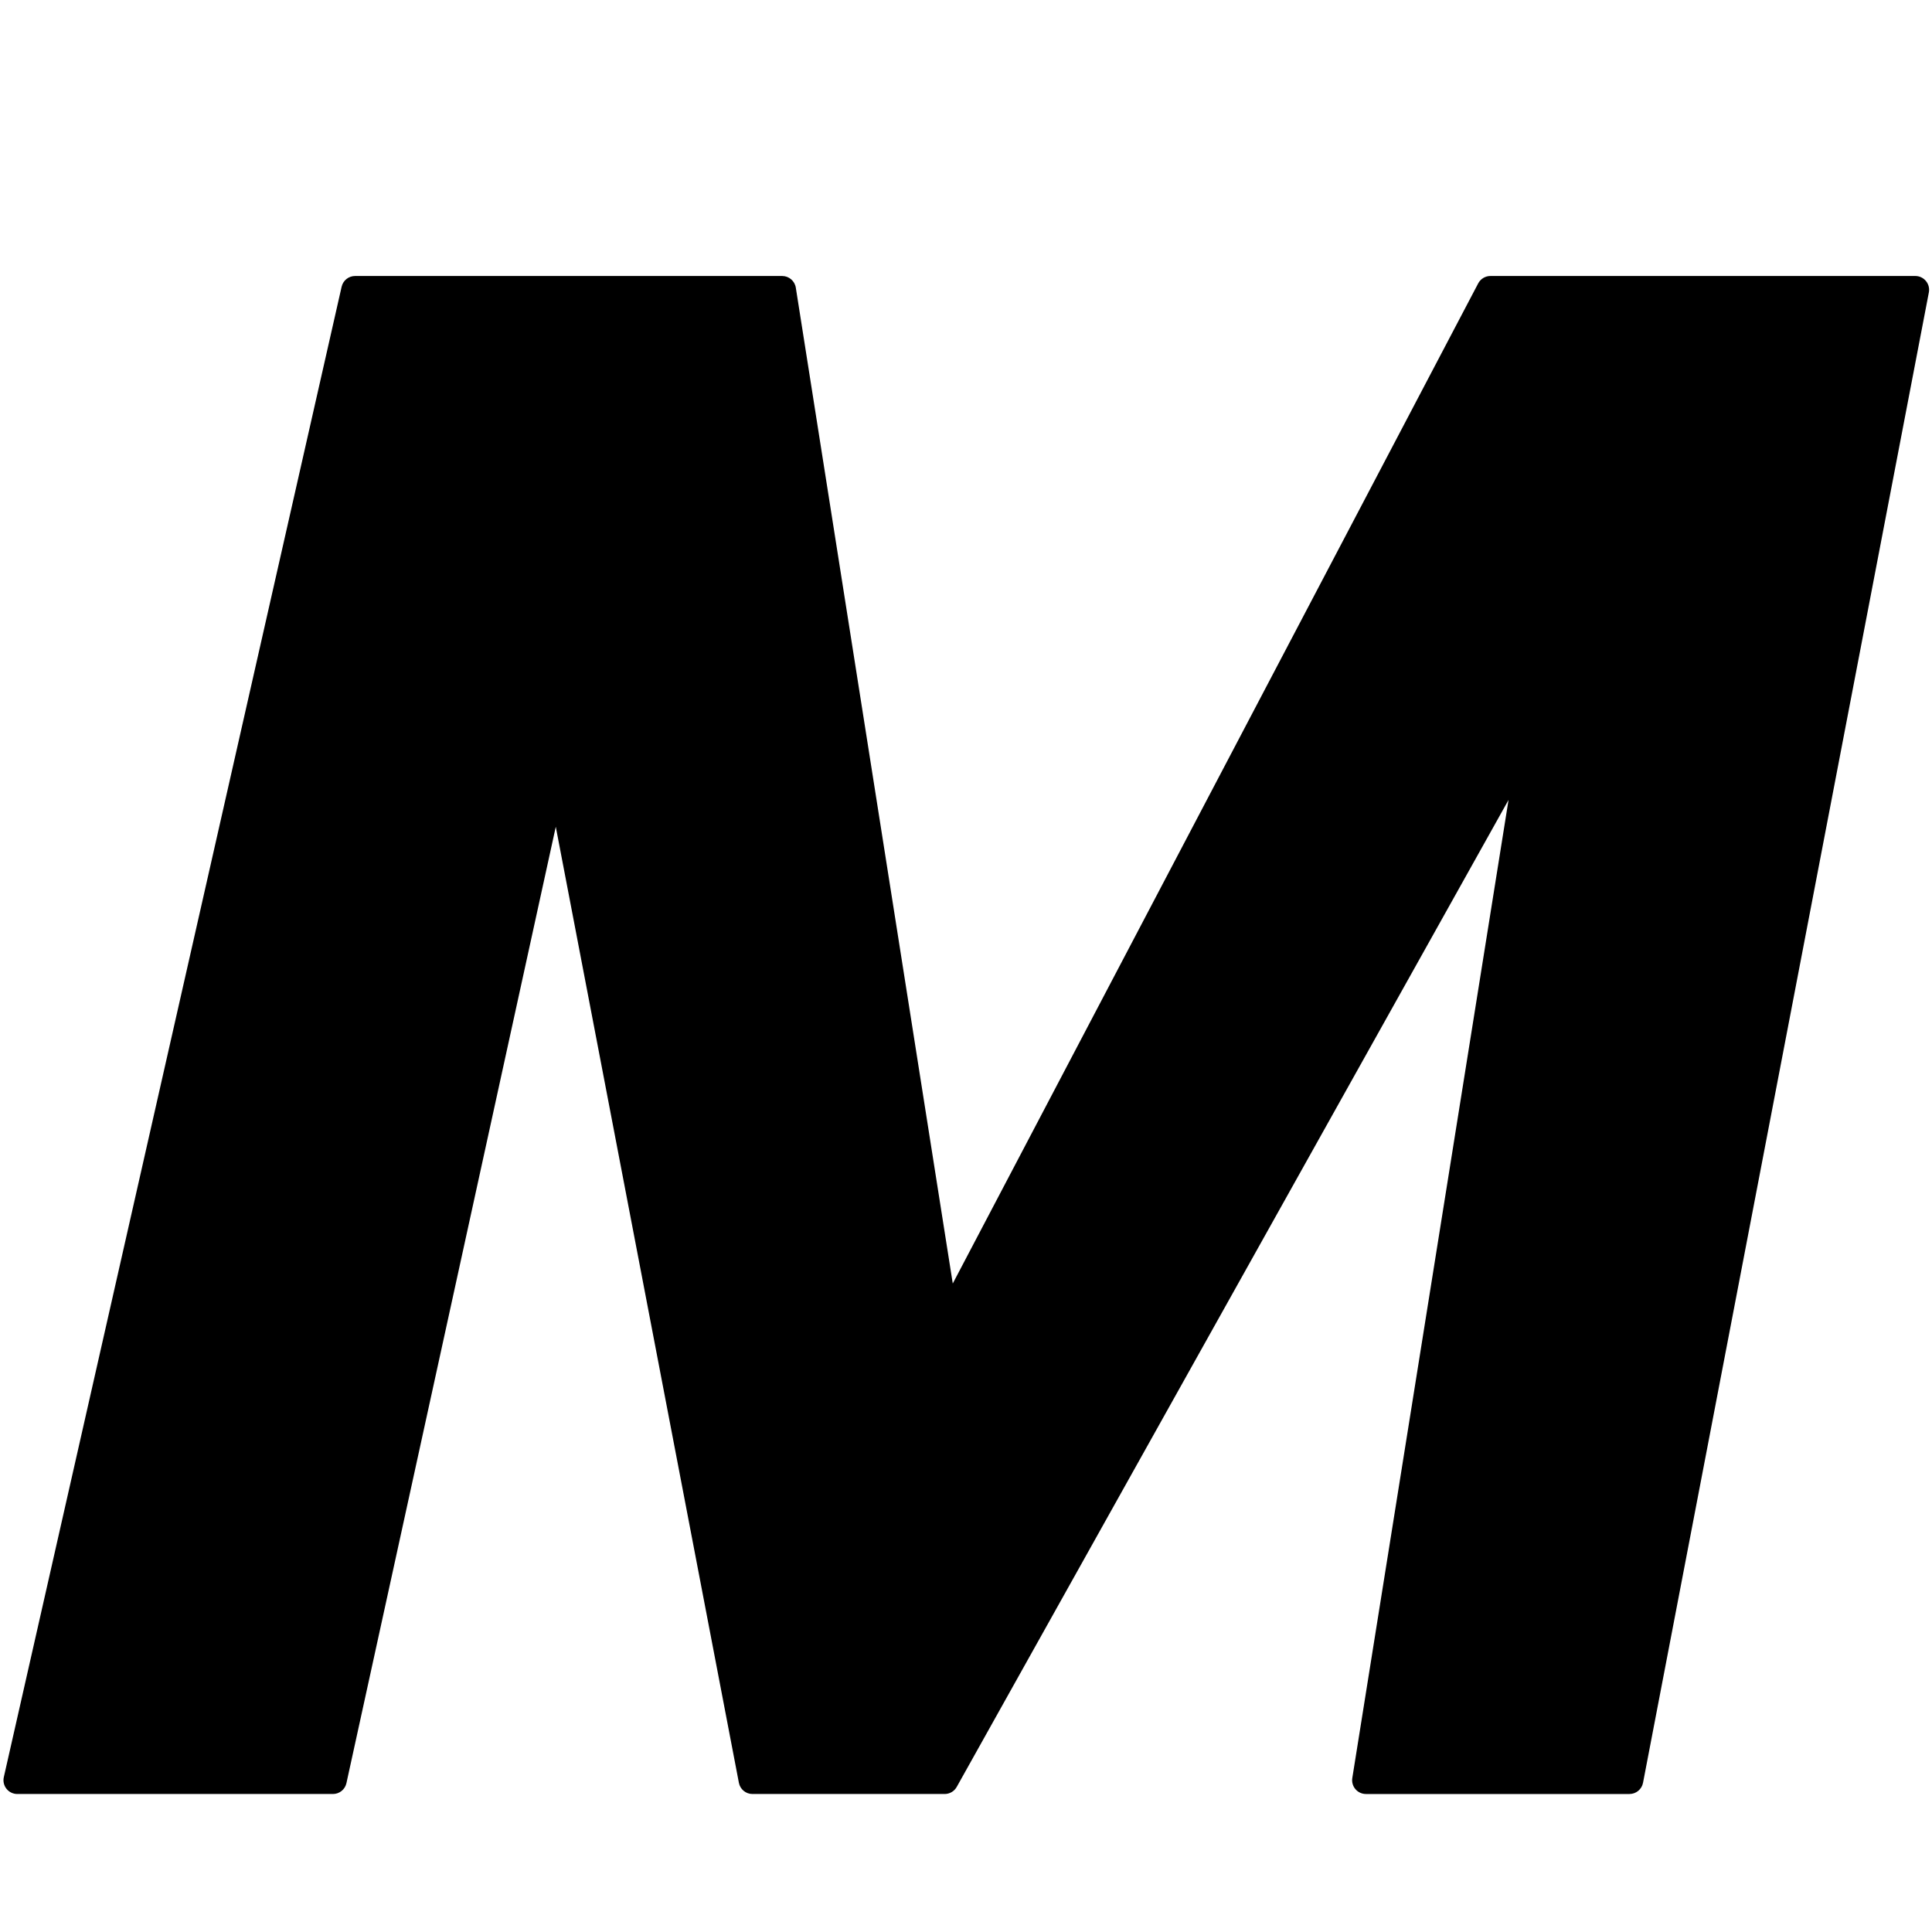
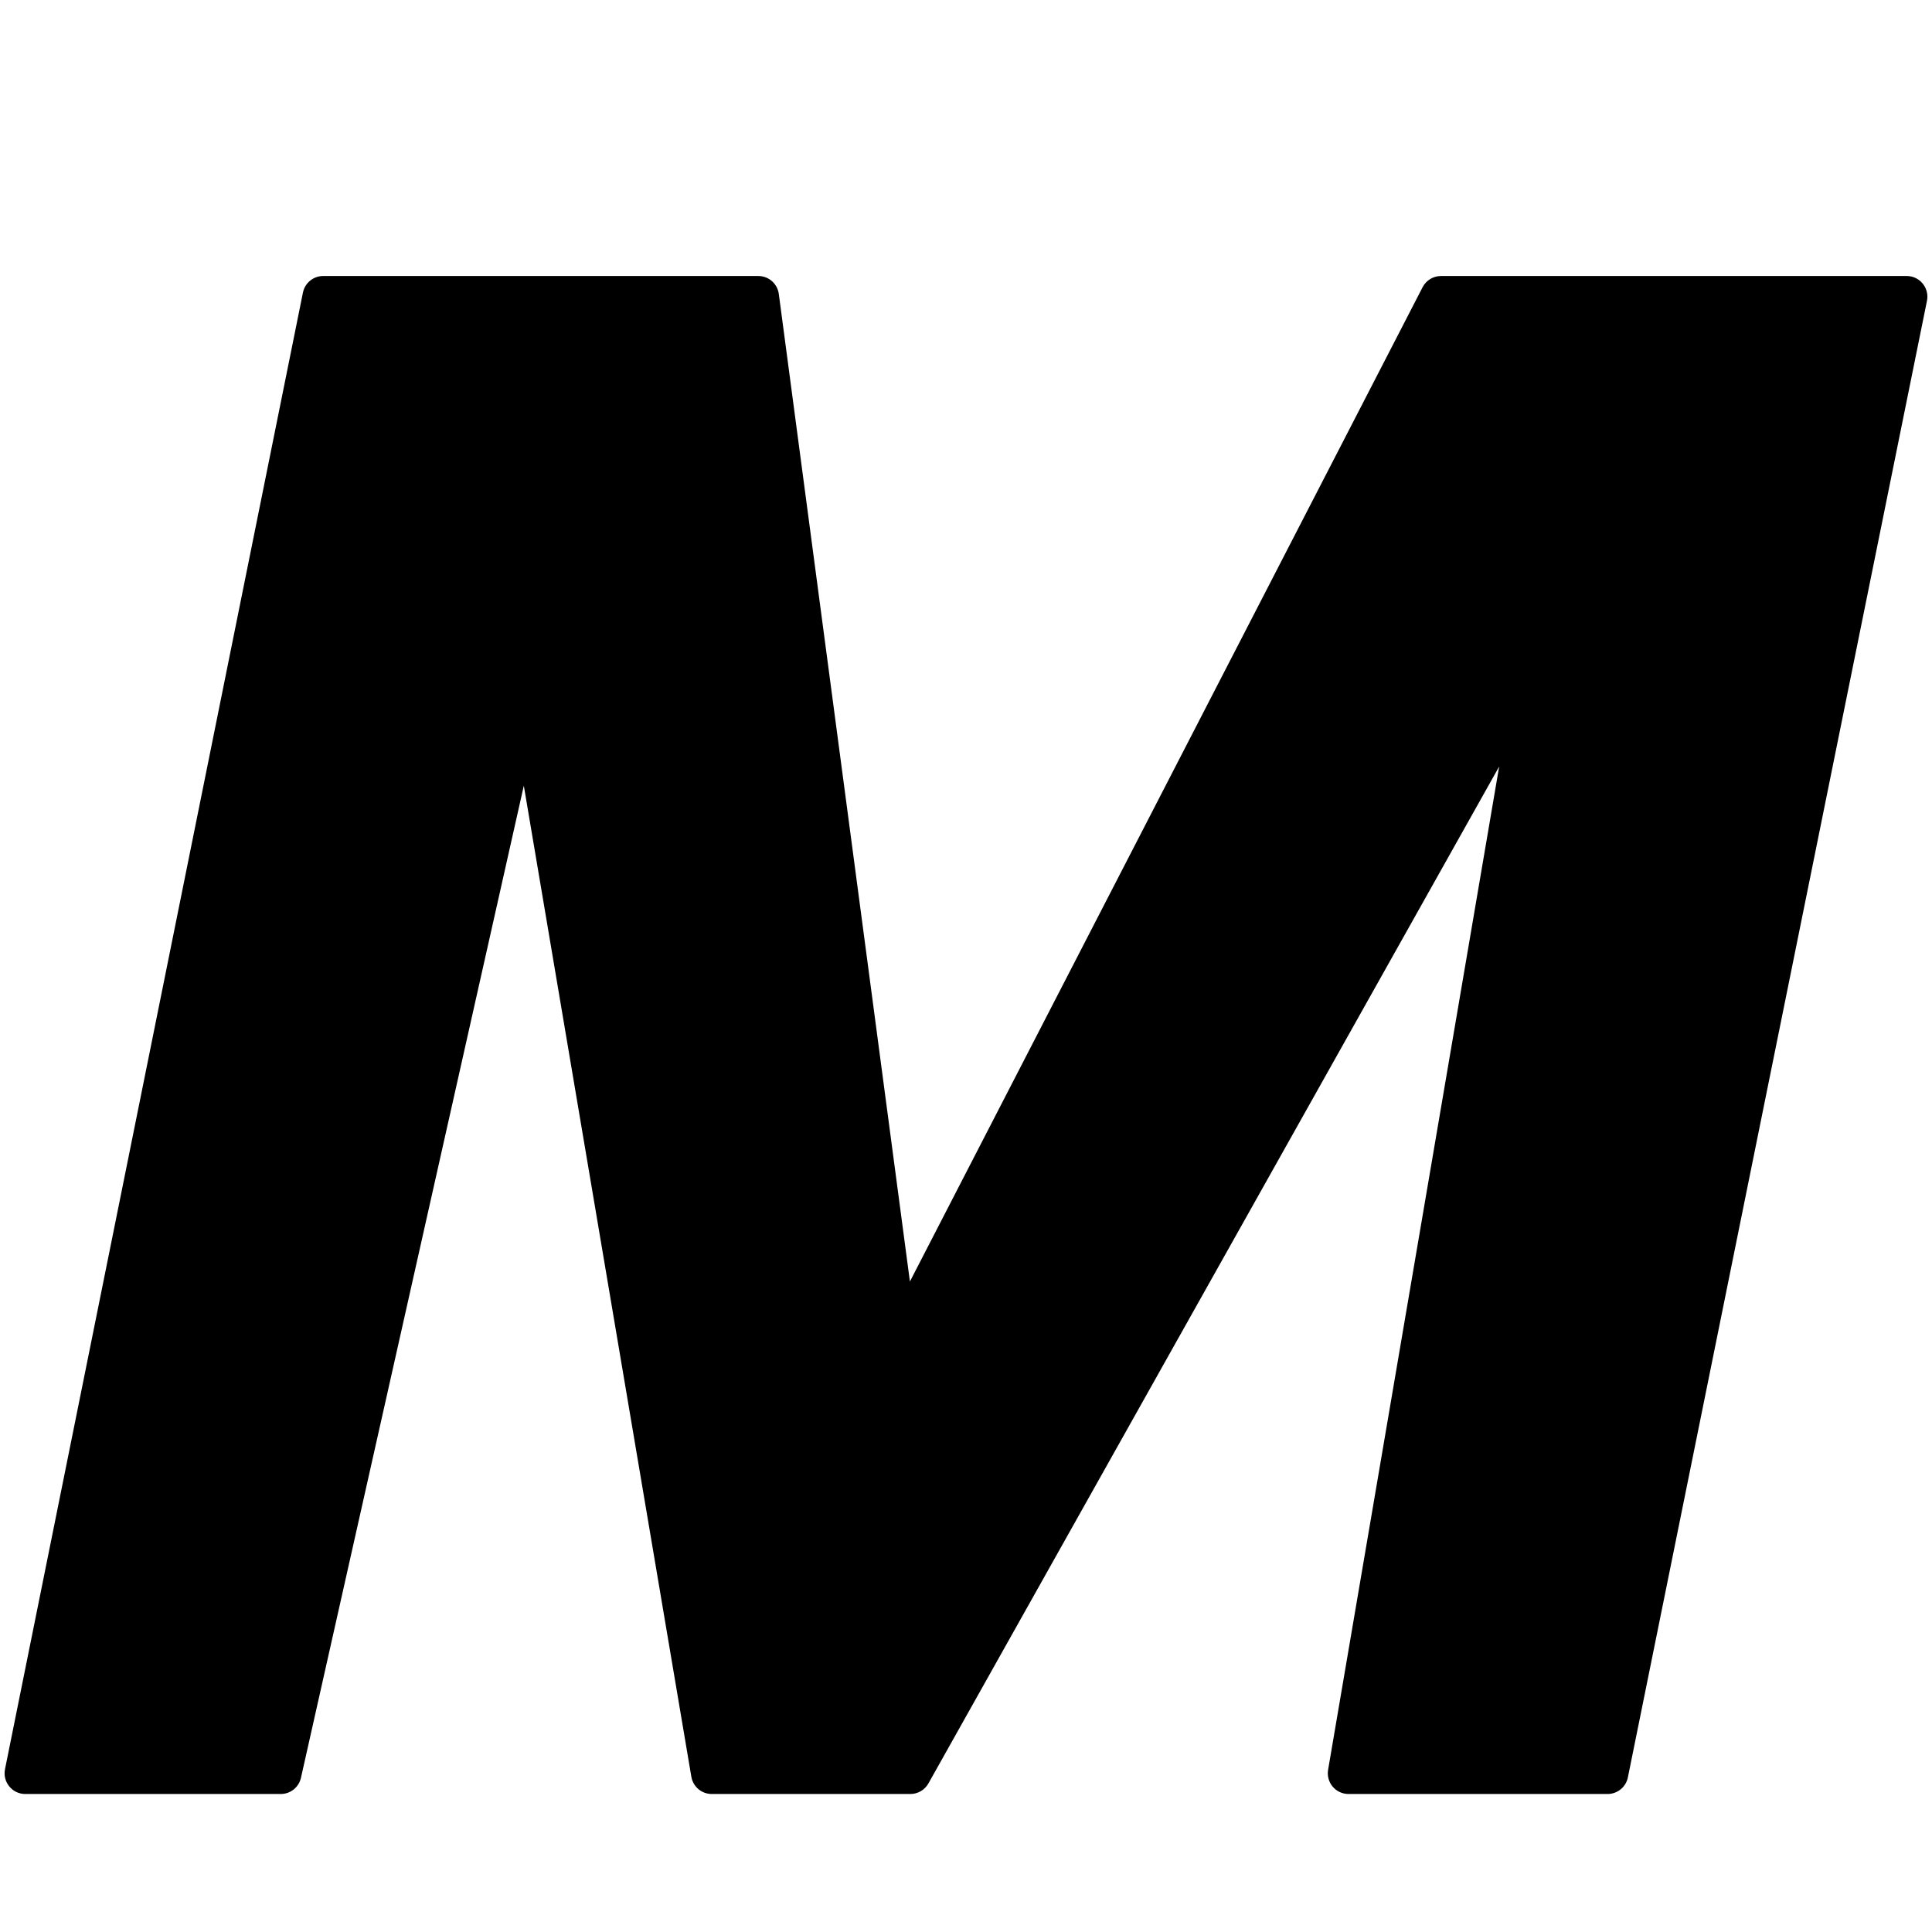
<svg xmlns="http://www.w3.org/2000/svg" viewBox="0 0 448 448">
-   <path d="M447.271 67.803l-66.279 345.6a3.202 3.202 0 0 1-3.145 2.598h-61.109a3.2 3.2 0 0 1-3.16-3.705l36.23-226.809-127.96 228.874a3.201 3.201 0 0 1-2.793 1.639H174.48a3.2 3.2 0 0 1-3.143-2.598l-42.461-221.686-48.544 221.768A3.201 3.201 0 0 1 77.205 416H4.006a3.2 3.2 0 0 1-3.121-3.908l78.332-345.6A3.199 3.199 0 0 1 82.336 64h99.039a3.199 3.199 0 0 1 3.16 2.701l36.396 230.926 121.84-231.916A3.2 3.2 0 0 1 345.605 64h98.523c2.009 0 3.52 1.83 3.143 3.803z" />
+   <path d="M211.099 416h-46.054a4.8 4.8 0 0 1-4.733-4l-38.848-229.809-51.678 230.061A4.8 4.8 0 0 1 65.103 416H5.865c-3.032 0-5.305-2.777-4.705-5.749l69.085-342.4A4.8 4.8 0 0 1 74.95 64h100.886a4.8 4.8 0 0 1 4.758 4.168l30.401 228.995L329.878 66.6a4.8 4.8 0 0 1 4.266-2.6H442.13c3.034 0 5.307 2.779 4.704 5.753l-69.357 342.4a4.8 4.8 0 0 1-4.704 3.847h-60.076a4.8 4.8 0 0 1-4.732-5.607l39.668-232.647-132.348 235.803a4.8 4.8 0 0 1-4.186 2.451z" />
</svg>
